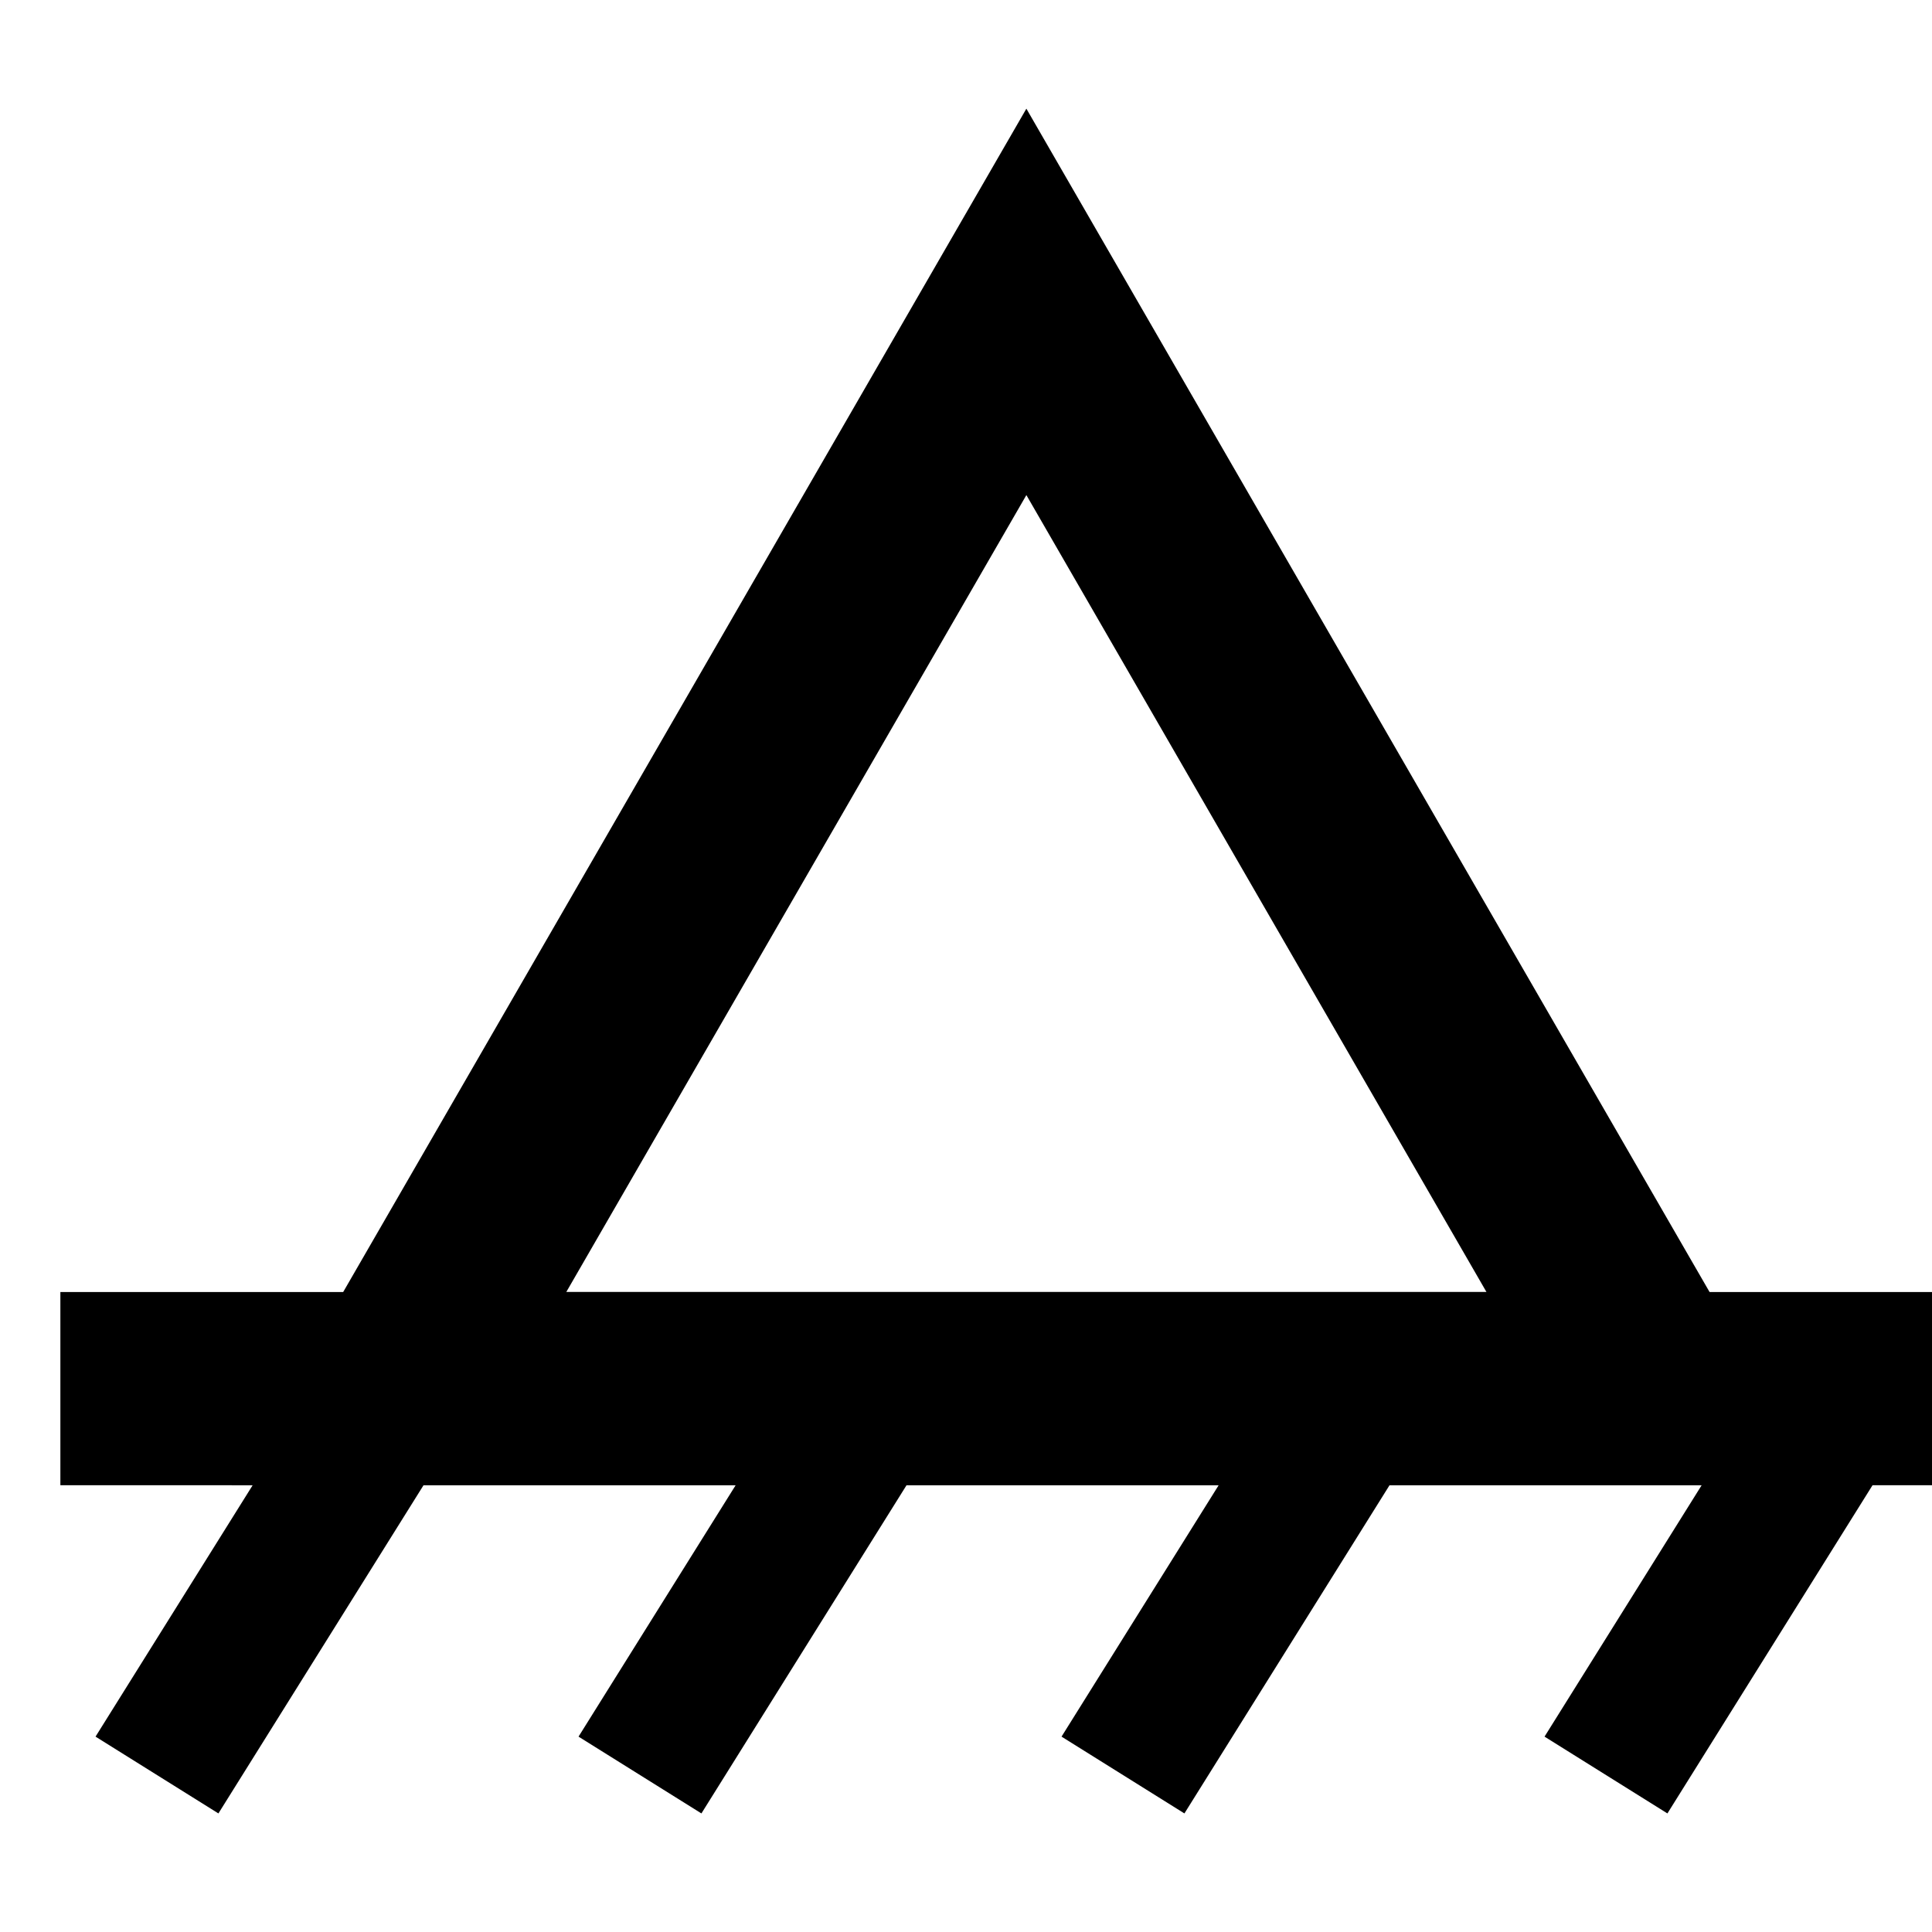
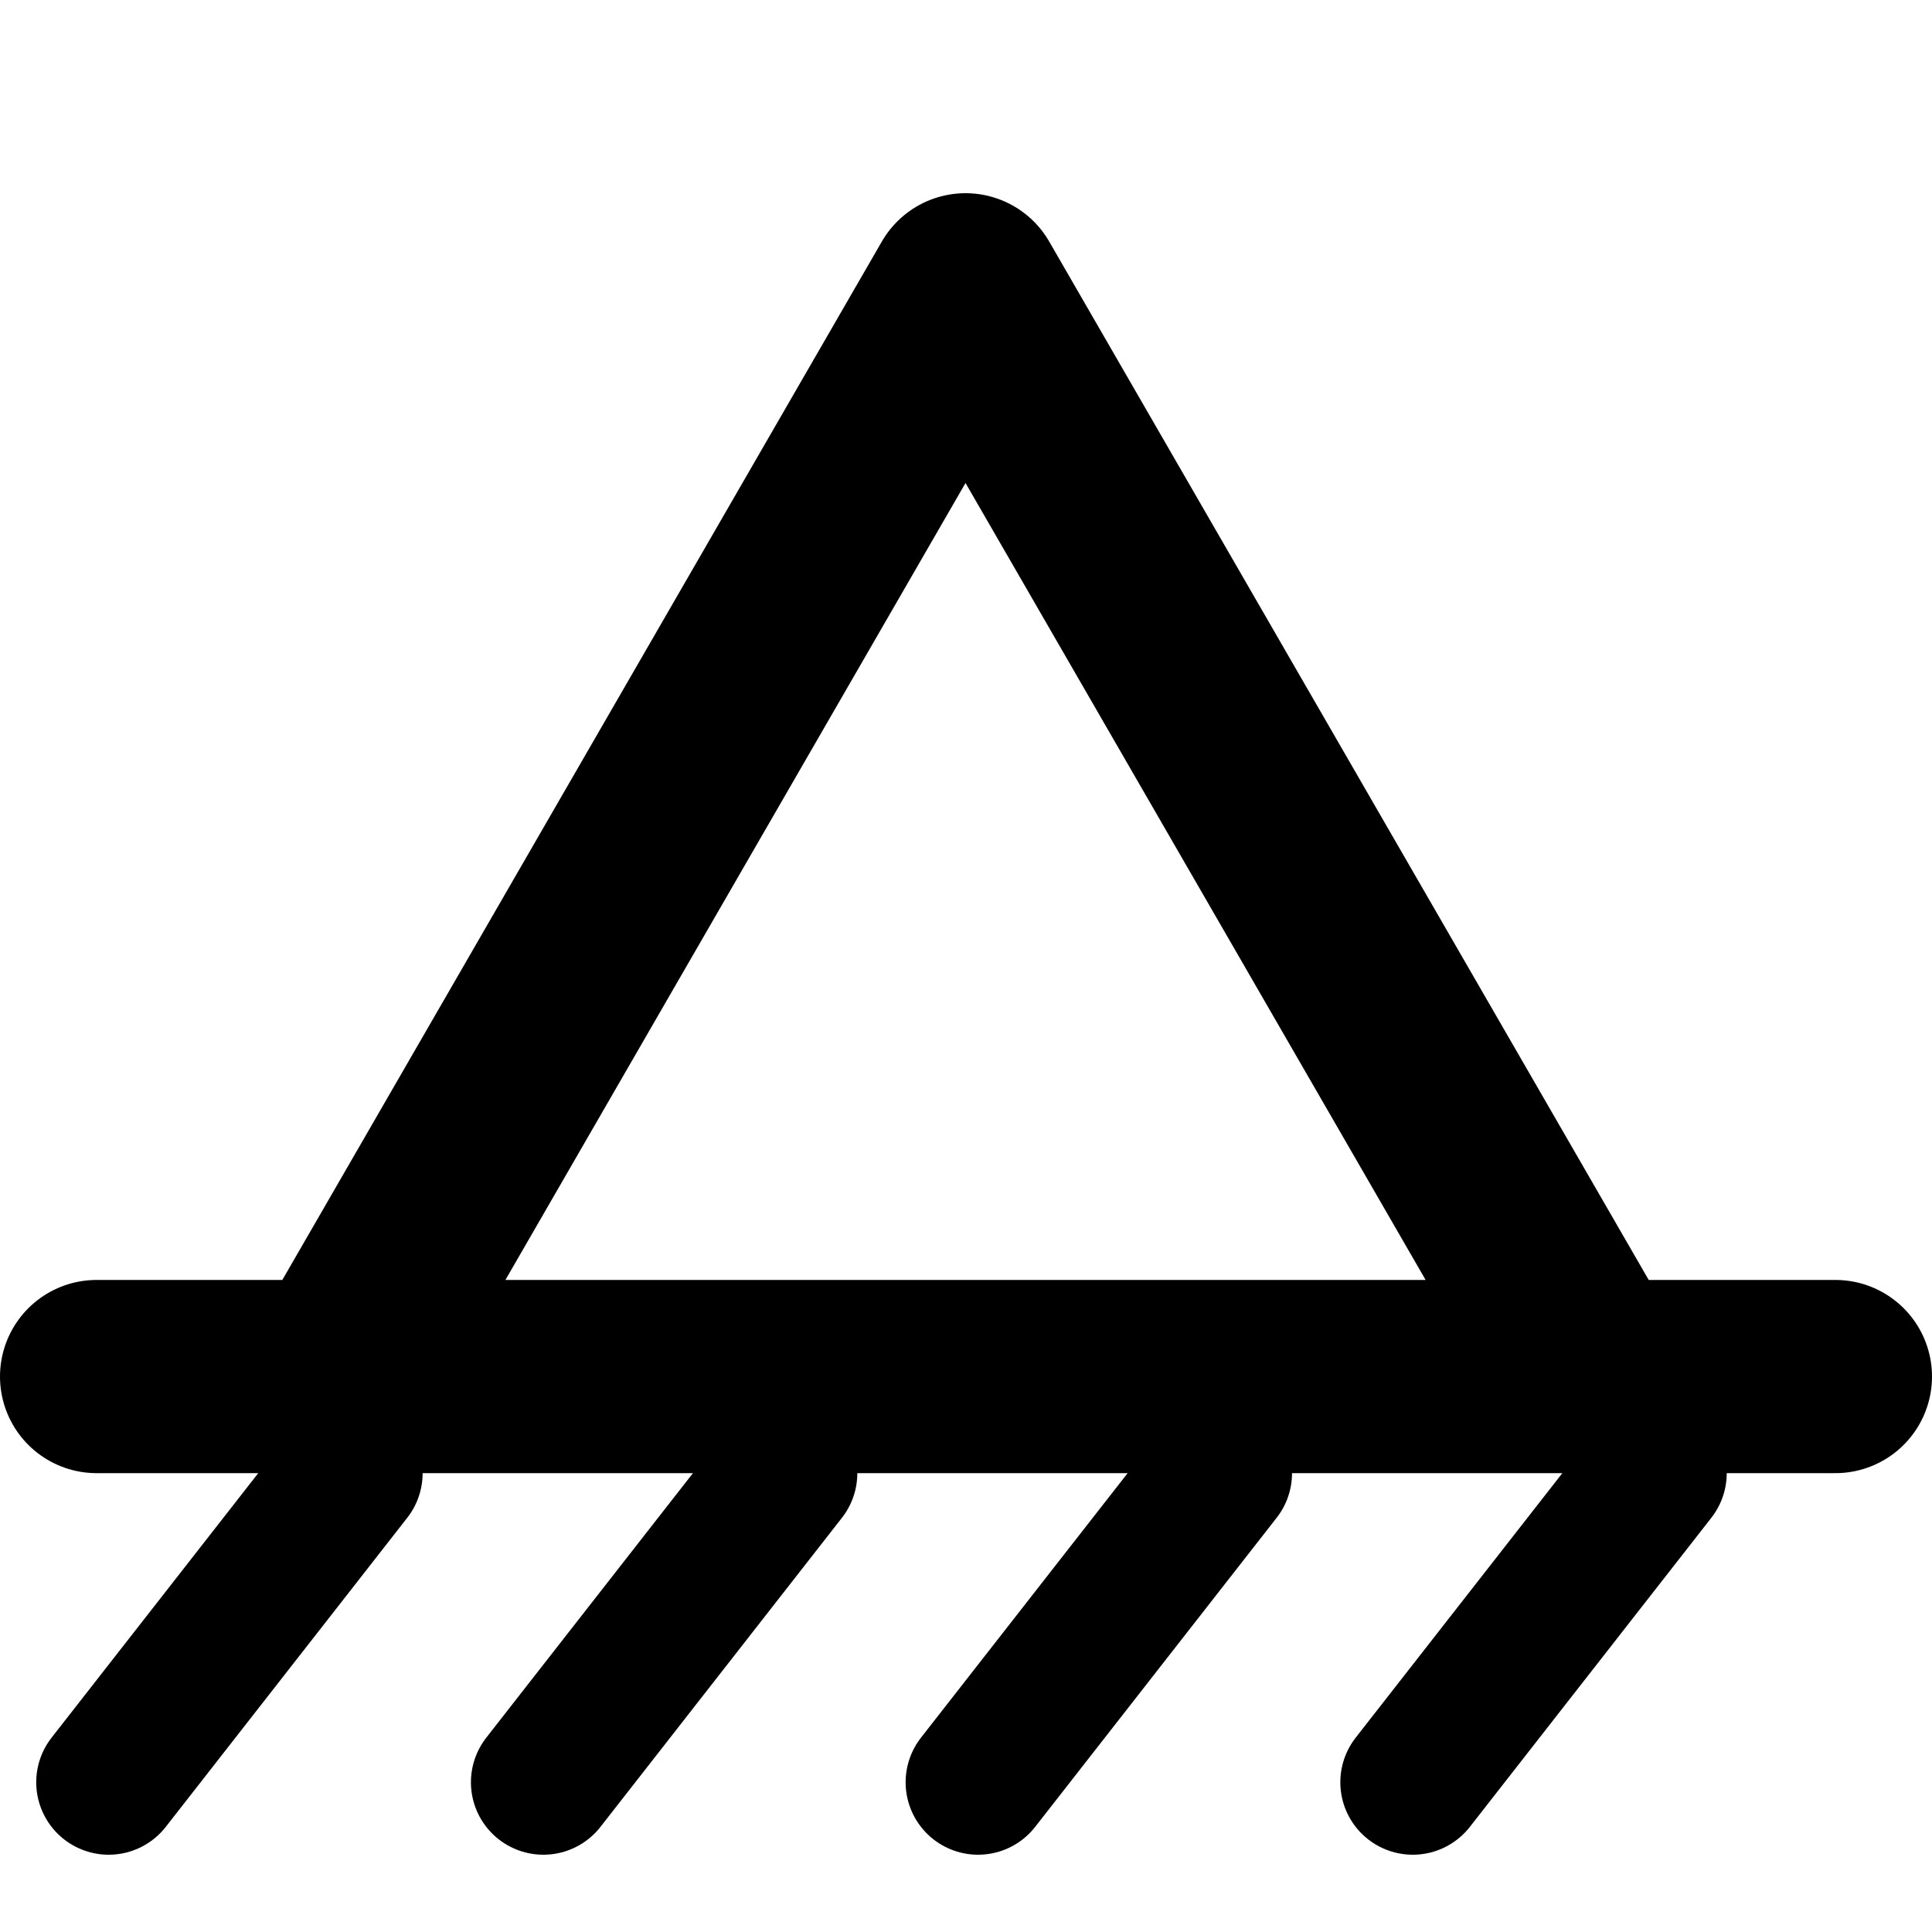
- <svg xmlns="http://www.w3.org/2000/svg" version="1.1" width="35" height="35" viewBox="5,0,40,35">
-   <g fill="none" fill-rule="nonzero" stroke="currentColor" stroke-width="none" stroke-linecap="butt" stroke-linejoin="miter" stroke-miterlimit="10" stroke-dasharray="" stroke-dashoffset="0" font-family="none" font-weight="none" font-size="none" text-anchor="none" style="mix-blend-mode: normal">
-     <path d="M13.26,26.25l12.99,-22.5l12.99,22.5z" stroke-width="4" />
-     <path d="M6.25,26.25h40" stroke-width="4" />
-     <path d="M8.25,34.25l5,-8" stroke-width="3" />
-     <path d="M18.25,34.25l5,-8" stroke-width="3" />
-     <path d="M28.25,34.25l5,-8" stroke-width="3" />
-     <path d="M38.25,34.25l5,-8" stroke-width="3" />
+ <svg xmlns="http://www.w3.org/2000/svg" width="35" height="35" viewBox="5 0 40 35">
+   <g stroke-linecap="round" fill="none" stroke="currentColor" stroke-width="none" stroke-miterlimit="10" font-family="none" font-weight="none" font-size="none" text-anchor="none" style="mix-blend-mode:normal">
+     <path d="M12 26 24.99 3.5 37.98 26zm-5 0h36" stroke-width="4" stroke-linejoin="round" />
+     <path d="m7.25 34.4 5-6.4m4 6.4 5-6.4m4 6.4 5-6.4m4 6.4 5-6.4" stroke-width="3" />
  </g>
</svg>
